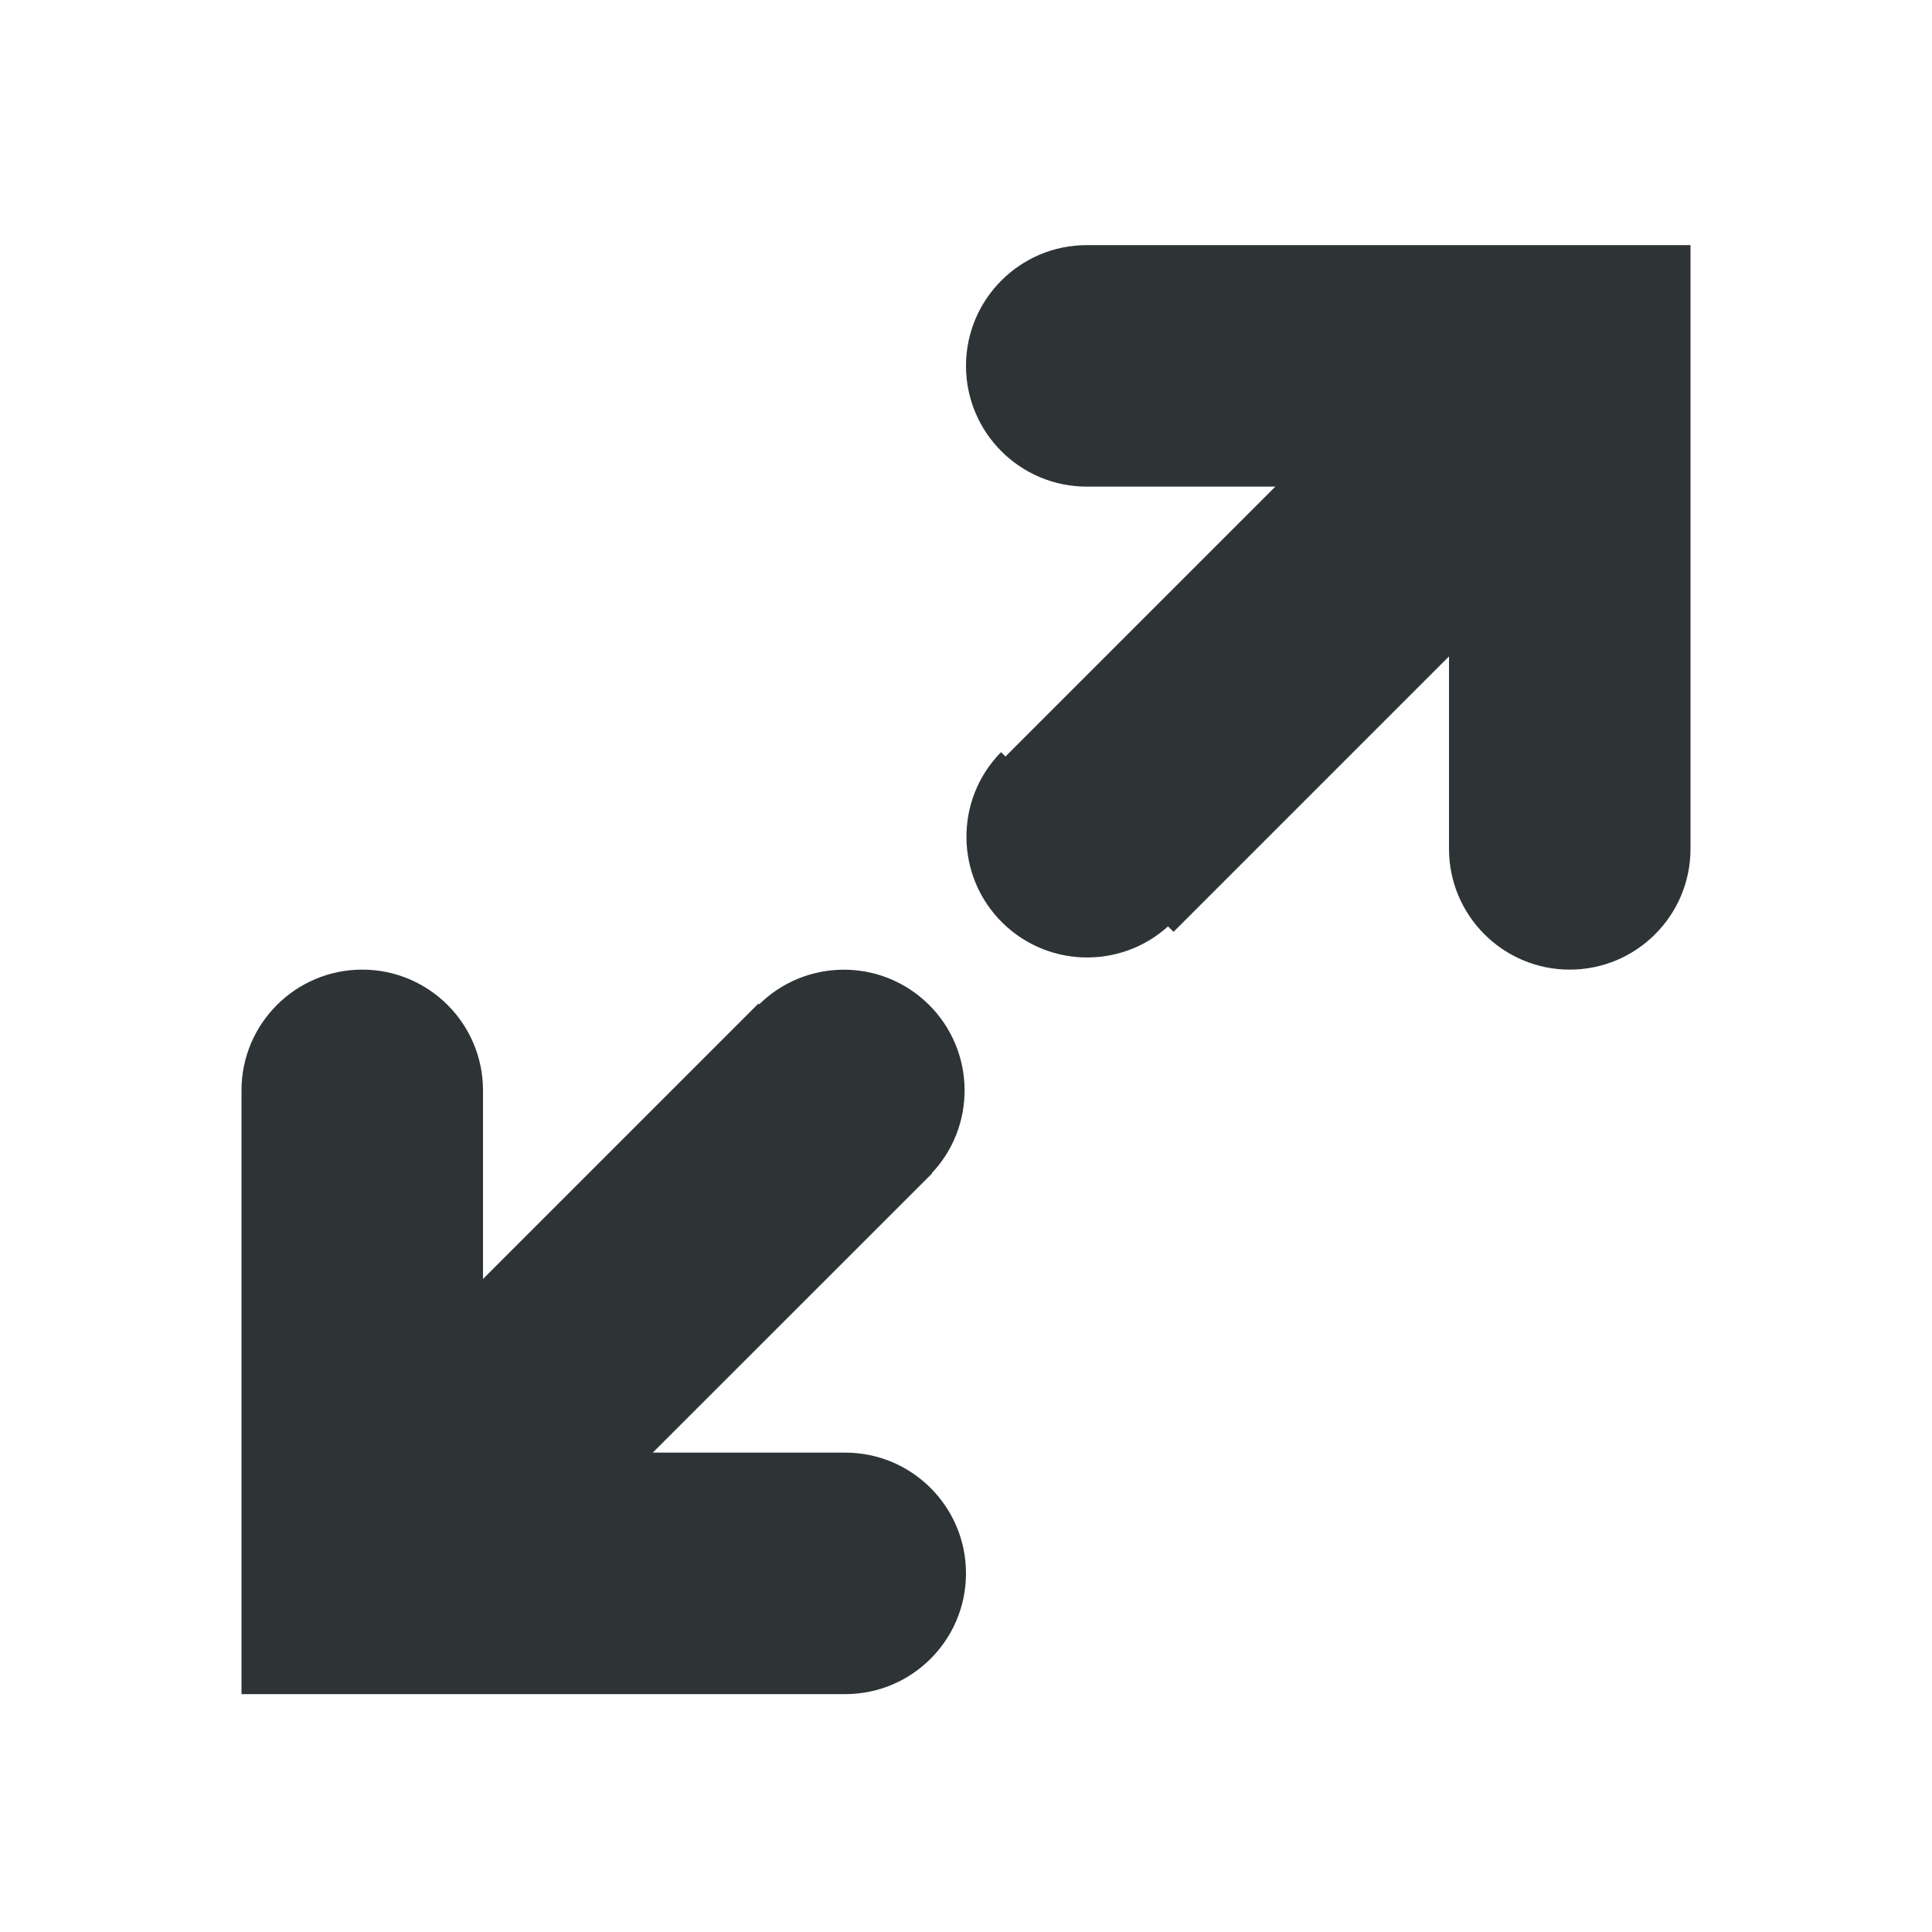
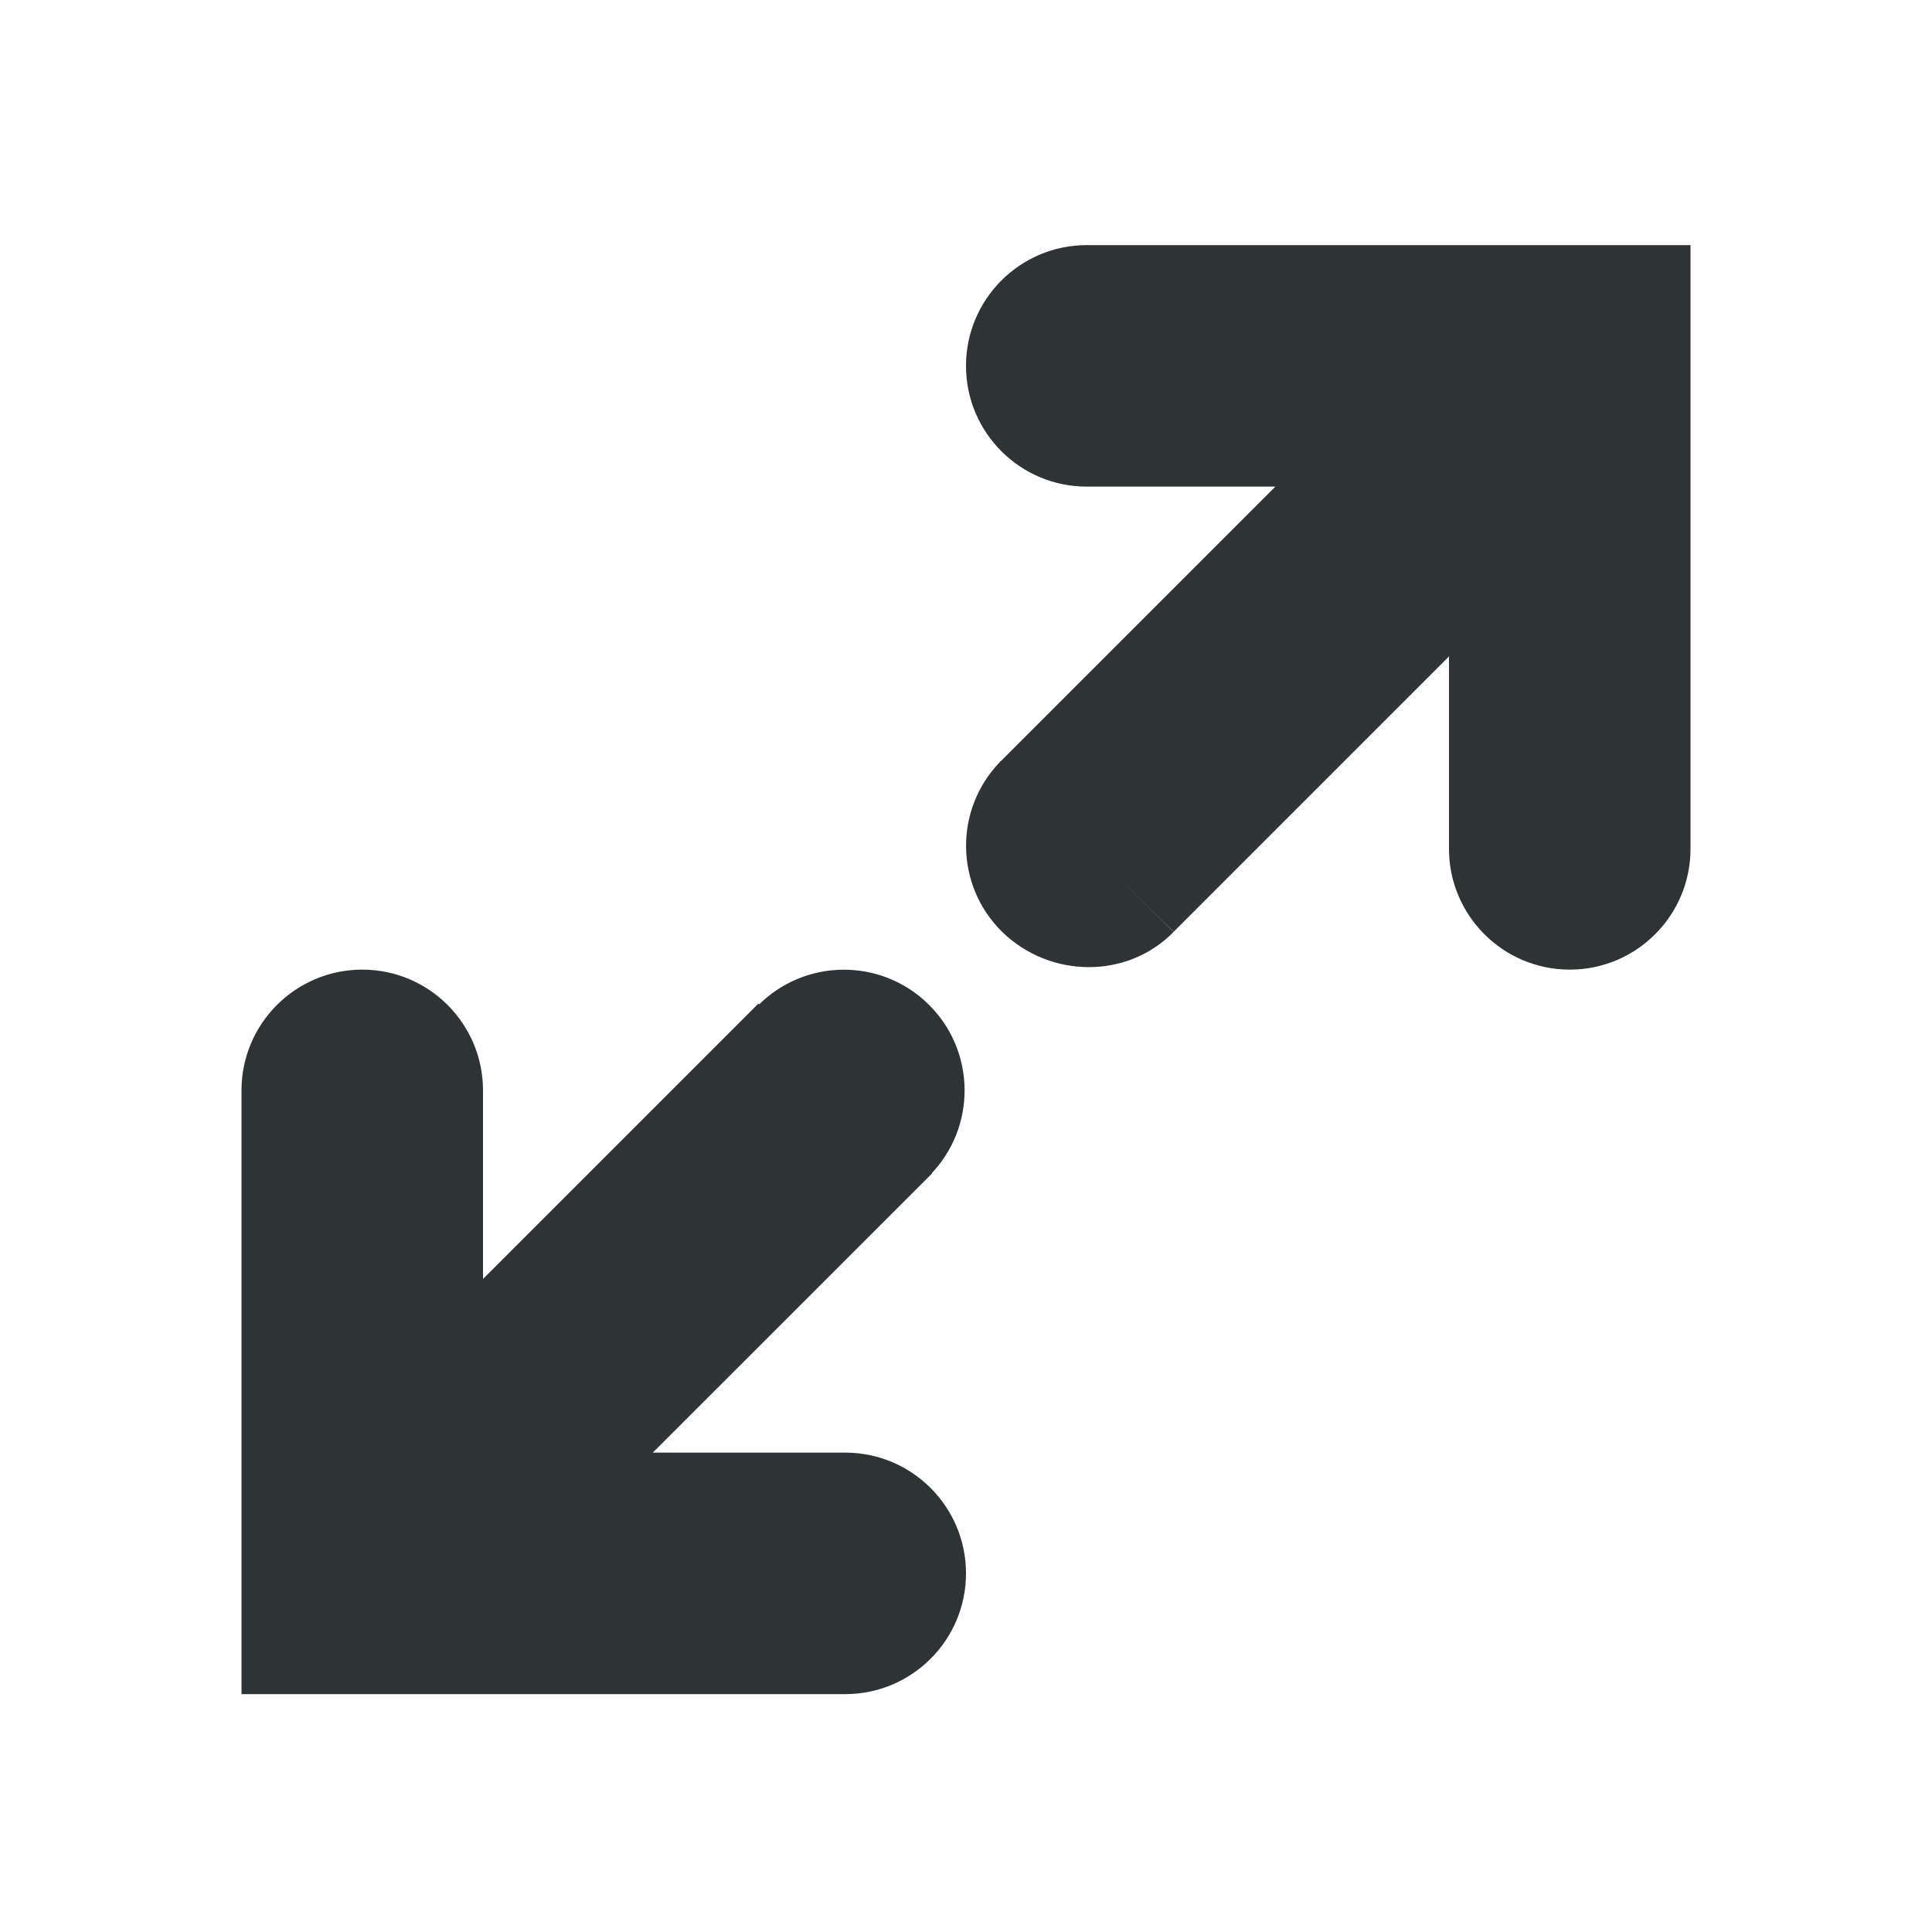
- <svg xmlns="http://www.w3.org/2000/svg" height="16" width="16" version="1.1">
-   <g transform="translate(-40.984 -647.02)" fill="#2e3436">
-     <g transform="translate(21.702 .73521)">
-       <path style="block-progression:tb;color:black;enable-background:new;text-transform:none;text-indent:0" d="m41.781 657a1 1 0 0 0 -0.781 1v4a1 1 0 0 0 1 1h4a1 1 0 1 0 0 -2h-3v-3a1 1 0 0 0 -1.219 -1z" />
-       <path style="block-progression:tb;color:black;enable-background:new;text-transform:none;text-indent:0" d="m46.875 656a1 1 0 0 0 -0.594 0.281l-5 5a1.016 1.016 0 1 0 1.438 1.438l5-5a1 1 0 0 0 -0.843 -1.72z" />
-       <rect y="662" width="1" style="color:black;enable-background:new" x="41" height="1" />
-       <path style="block-progression:tb;color:black;enable-background:new;text-transform:none;text-indent:0" d="m51.906 647a1.001 1.001 0 1 0 0.094 2h3v3a1 1 0 1 0 2 0v-4a1 1 0 0 0 -1 -1h-4a1 1 0 0 0 -0.094 0z" />
-       <rect y="647" width="1" style="color:black;enable-background:new" x="56" height="1" />
-       <path style="block-progression:tb;color:black;enable-background:new;text-transform:none;text-indent:0" d="m55.875 647a1 1 0 0 0 -0.594 0.281l-5 5a1.016 1.016 0 1 0 1.438 1.438l5-5a1 1 0 0 0 -0.843 -1.72z" />
-       <rect y="657" width="1" style="color:black" x="41" height="1" />
-       <rect y="662" width="1" style="color:black" x="46" height="1" />
-       <rect y="652" width="1" style="color:black" x="56" height="1" />
-       <rect y="647" width="1" style="color:black" x="51" height="1" />
-     </g>
-     <g transform="translate(40.984 -389.35)">
-       <path transform="translate(0 1036.4)" d="m9 2c-0.552 0-1 0.448-1 1s0.448 1 1 1h1.562l-2.281 2.281 1.438 1.406 2.281-2.281v1.594c0 0.552 0.448 1 1 1s1-0.448 1-1v-5h-5z" />
-       <path transform="translate(0 1036.4)" d="m3 8c-0.552 0-1 0.448-1 1v5h5c0.552 0 1-0.448 1-1s-0.448-1-1-1h-1.594l2.313-2.312-0.719-0.688-0.719-0.719-2.281 2.281v-1.562c0-0.552-0.448-1-1-1z" />
-       <path d="m9.717 1044c-0.387 0.394-1.02 0.4-1.414 0.013-0.394-0.387-0.4-1.02-0.013-1.414l0.714 0.701z" />
-       <path d="m6.275 1044.7c0.387-0.394 1.02-0.4 1.414-0.013 0.394 0.387 0.4 1.02 0.013 1.414l-0.714-0.701z" />
+ <svg xmlns="http://www.w3.org/2000/svg" height="16" width="16" version="1.1" id="svg8335">
+   <defs id="defs8379" />
+   <g transform="translate(-40.984 -647.02)" fill="#2e3436" id="g8345">
+     <g transform="translate(40.984 -389.35)" id="g8369">
+       <path transform="translate(0 1036.4)" d="m9 2c-0.552 0-1 0.448-1 1s0.448 1 1 1h1.562l-2.281 2.281 1.438 1.406 2.281-2.281v1.594c0 0.552 0.448 1 1 1s1-0.448 1-1v-5h-5z" id="path8371" />
+       <path transform="translate(0 1036.4)" d="m3 8c-0.552 0-1 0.448-1 1v5h5c0.552 0 1-0.448 1-1s-0.448-1-1-1h-1.594l2.313-2.312-0.719-0.688-0.719-0.719-2.281 2.281v-1.562c0-0.552-0.448-1-1-1z" id="path8373" />
+       <path d="m 9.719,1044.088 c -0.387,0.394 -1.025,0.383 -1.419,-0 -0.394,-0.387 -0.4,-1.02 -0.013,-1.414 l 0.714,0.701 z" id="path8375" />
+       <path d="m6.275 1044.7c0.387-0.394 1.02-0.4 1.414-0.013 0.394 0.387 0.4 1.02 0.013 1.414l-0.714-0.701z" id="path8377" />
    </g>
  </g>
</svg>
